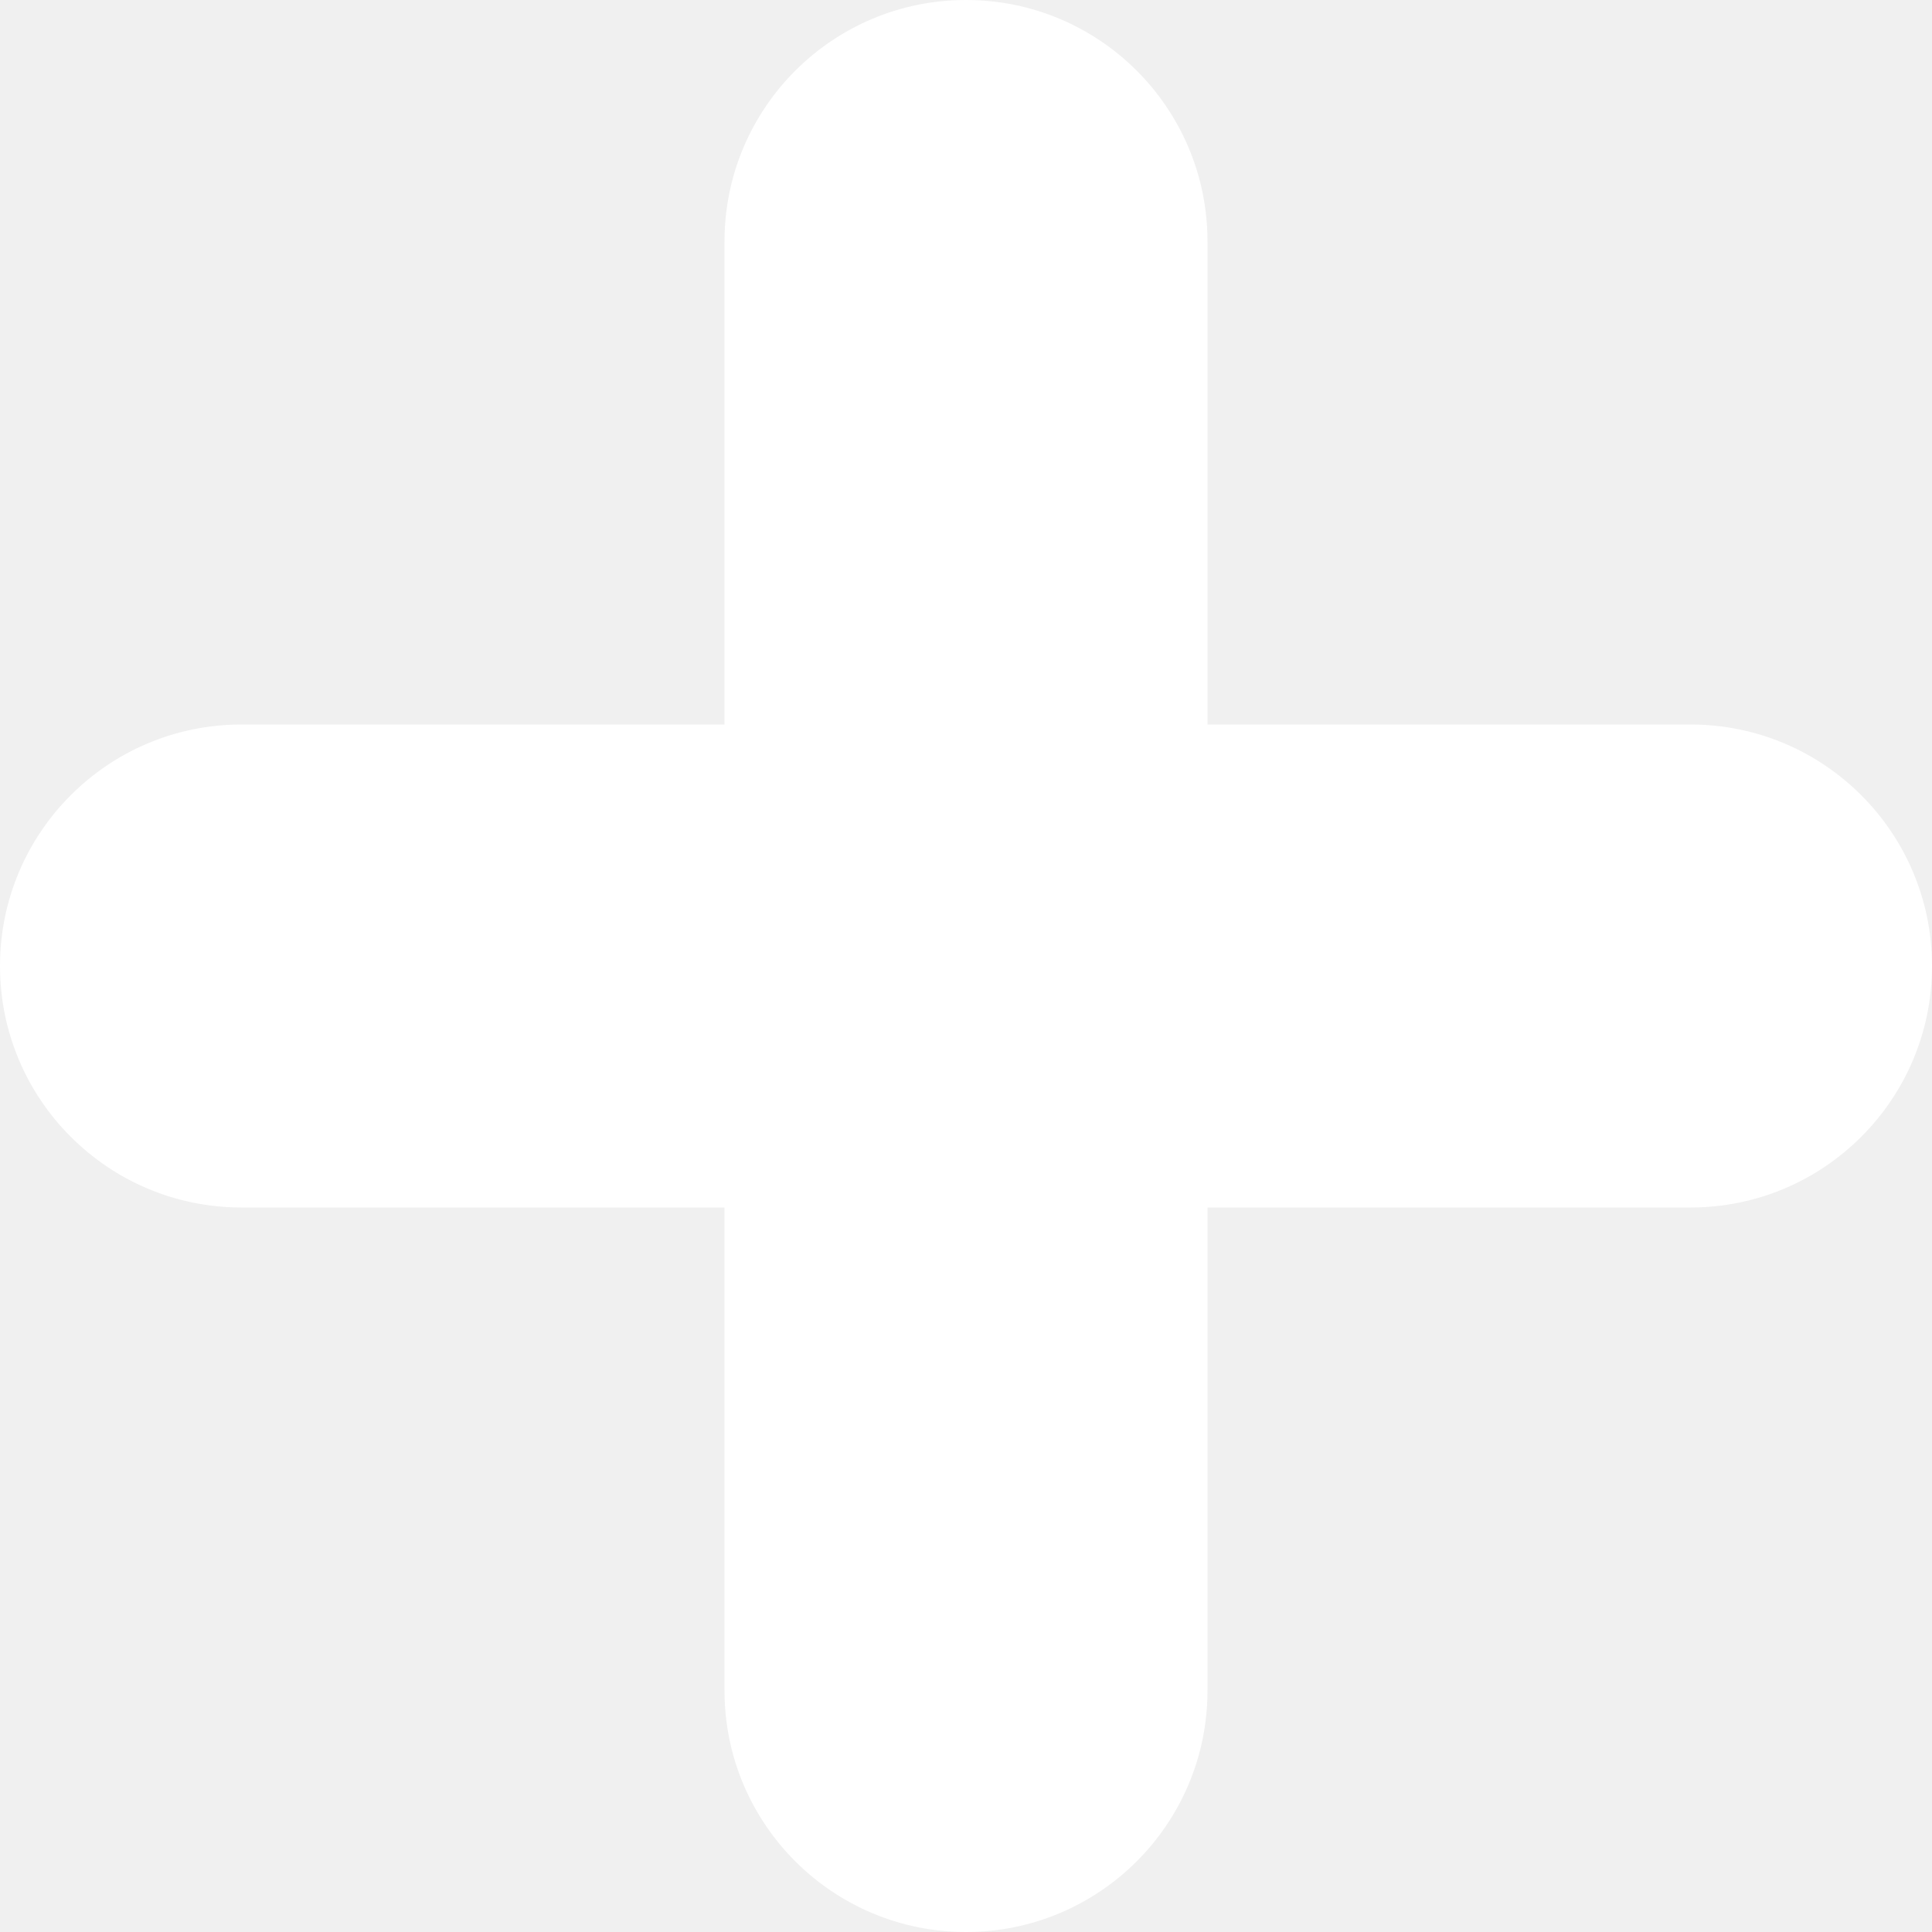
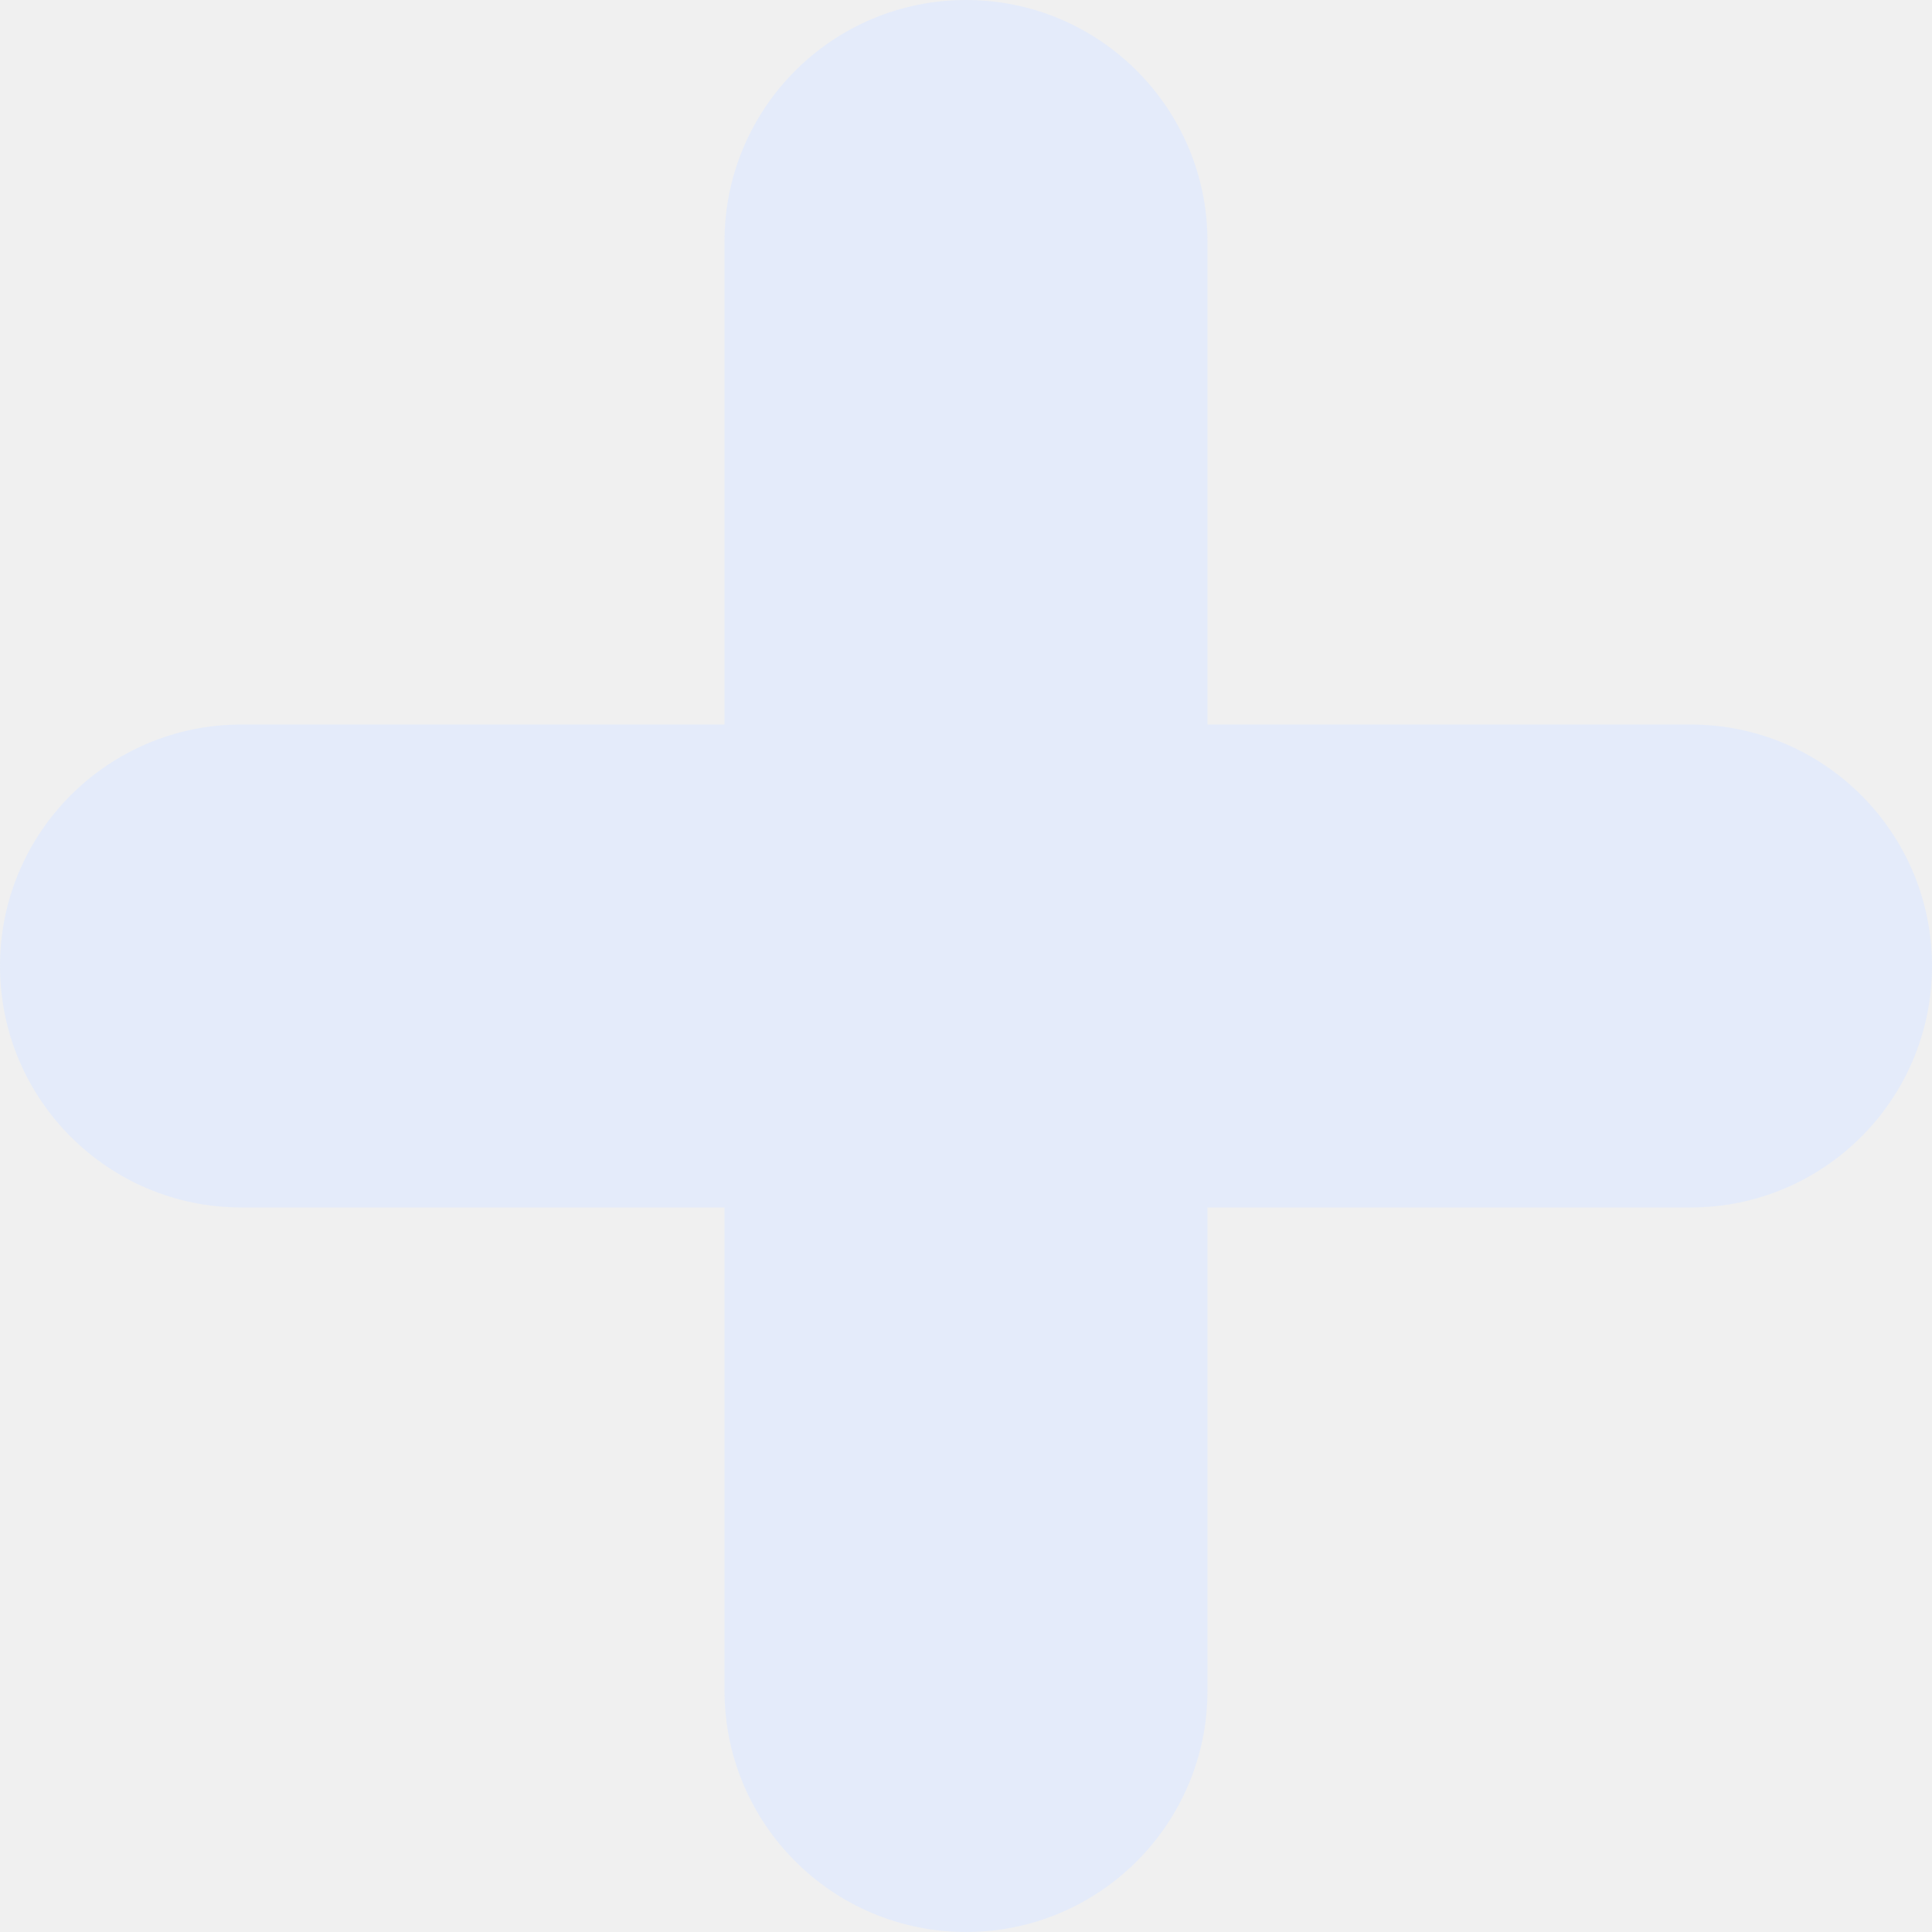
- <svg xmlns="http://www.w3.org/2000/svg" width="32" height="32" viewBox="0 0 32 32" fill="none">
-   <path d="M28 12H20V4C20 1.79 18.209 0 16 0C13.791 0 12 1.79 12 4V12H4C1.791 12 0 13.79 0 16C0 18.21 1.791 20 4 20H12V28C12 30.21 13.791 32 16 32C18.209 32 20 30.21 20 28V20H28C30.209 20 32 18.21 32 16C32 13.79 30.209 12 28 12Z" fill="#ffffff" />
+ <svg xmlns="http://www.w3.org/2000/svg" width="32" height="32" viewBox="362 1037 32 32">
+   <g fill="#E4EBFA">
+     <path d="M390,1049 L382,1049 L382,1041 C382,1038.79 380.209,1037 378,1037 C375.791,1037 374,1038.79 374,1041 L374,1049 L366,1049 C363.791,1049 362,1050.79 362,1053 C362,1055.21 363.791,1057 366,1057 L374,1057 L374,1065 C374,1067.21 375.791,1069 378,1069 C380.209,1069 382,1067.21 382,1065 L382,1057 L390,1057 C392.209,1057 394,1055.21 394,1053 C394,1050.79 392.209,1049 390,1049" />
+   </g>
</svg>
